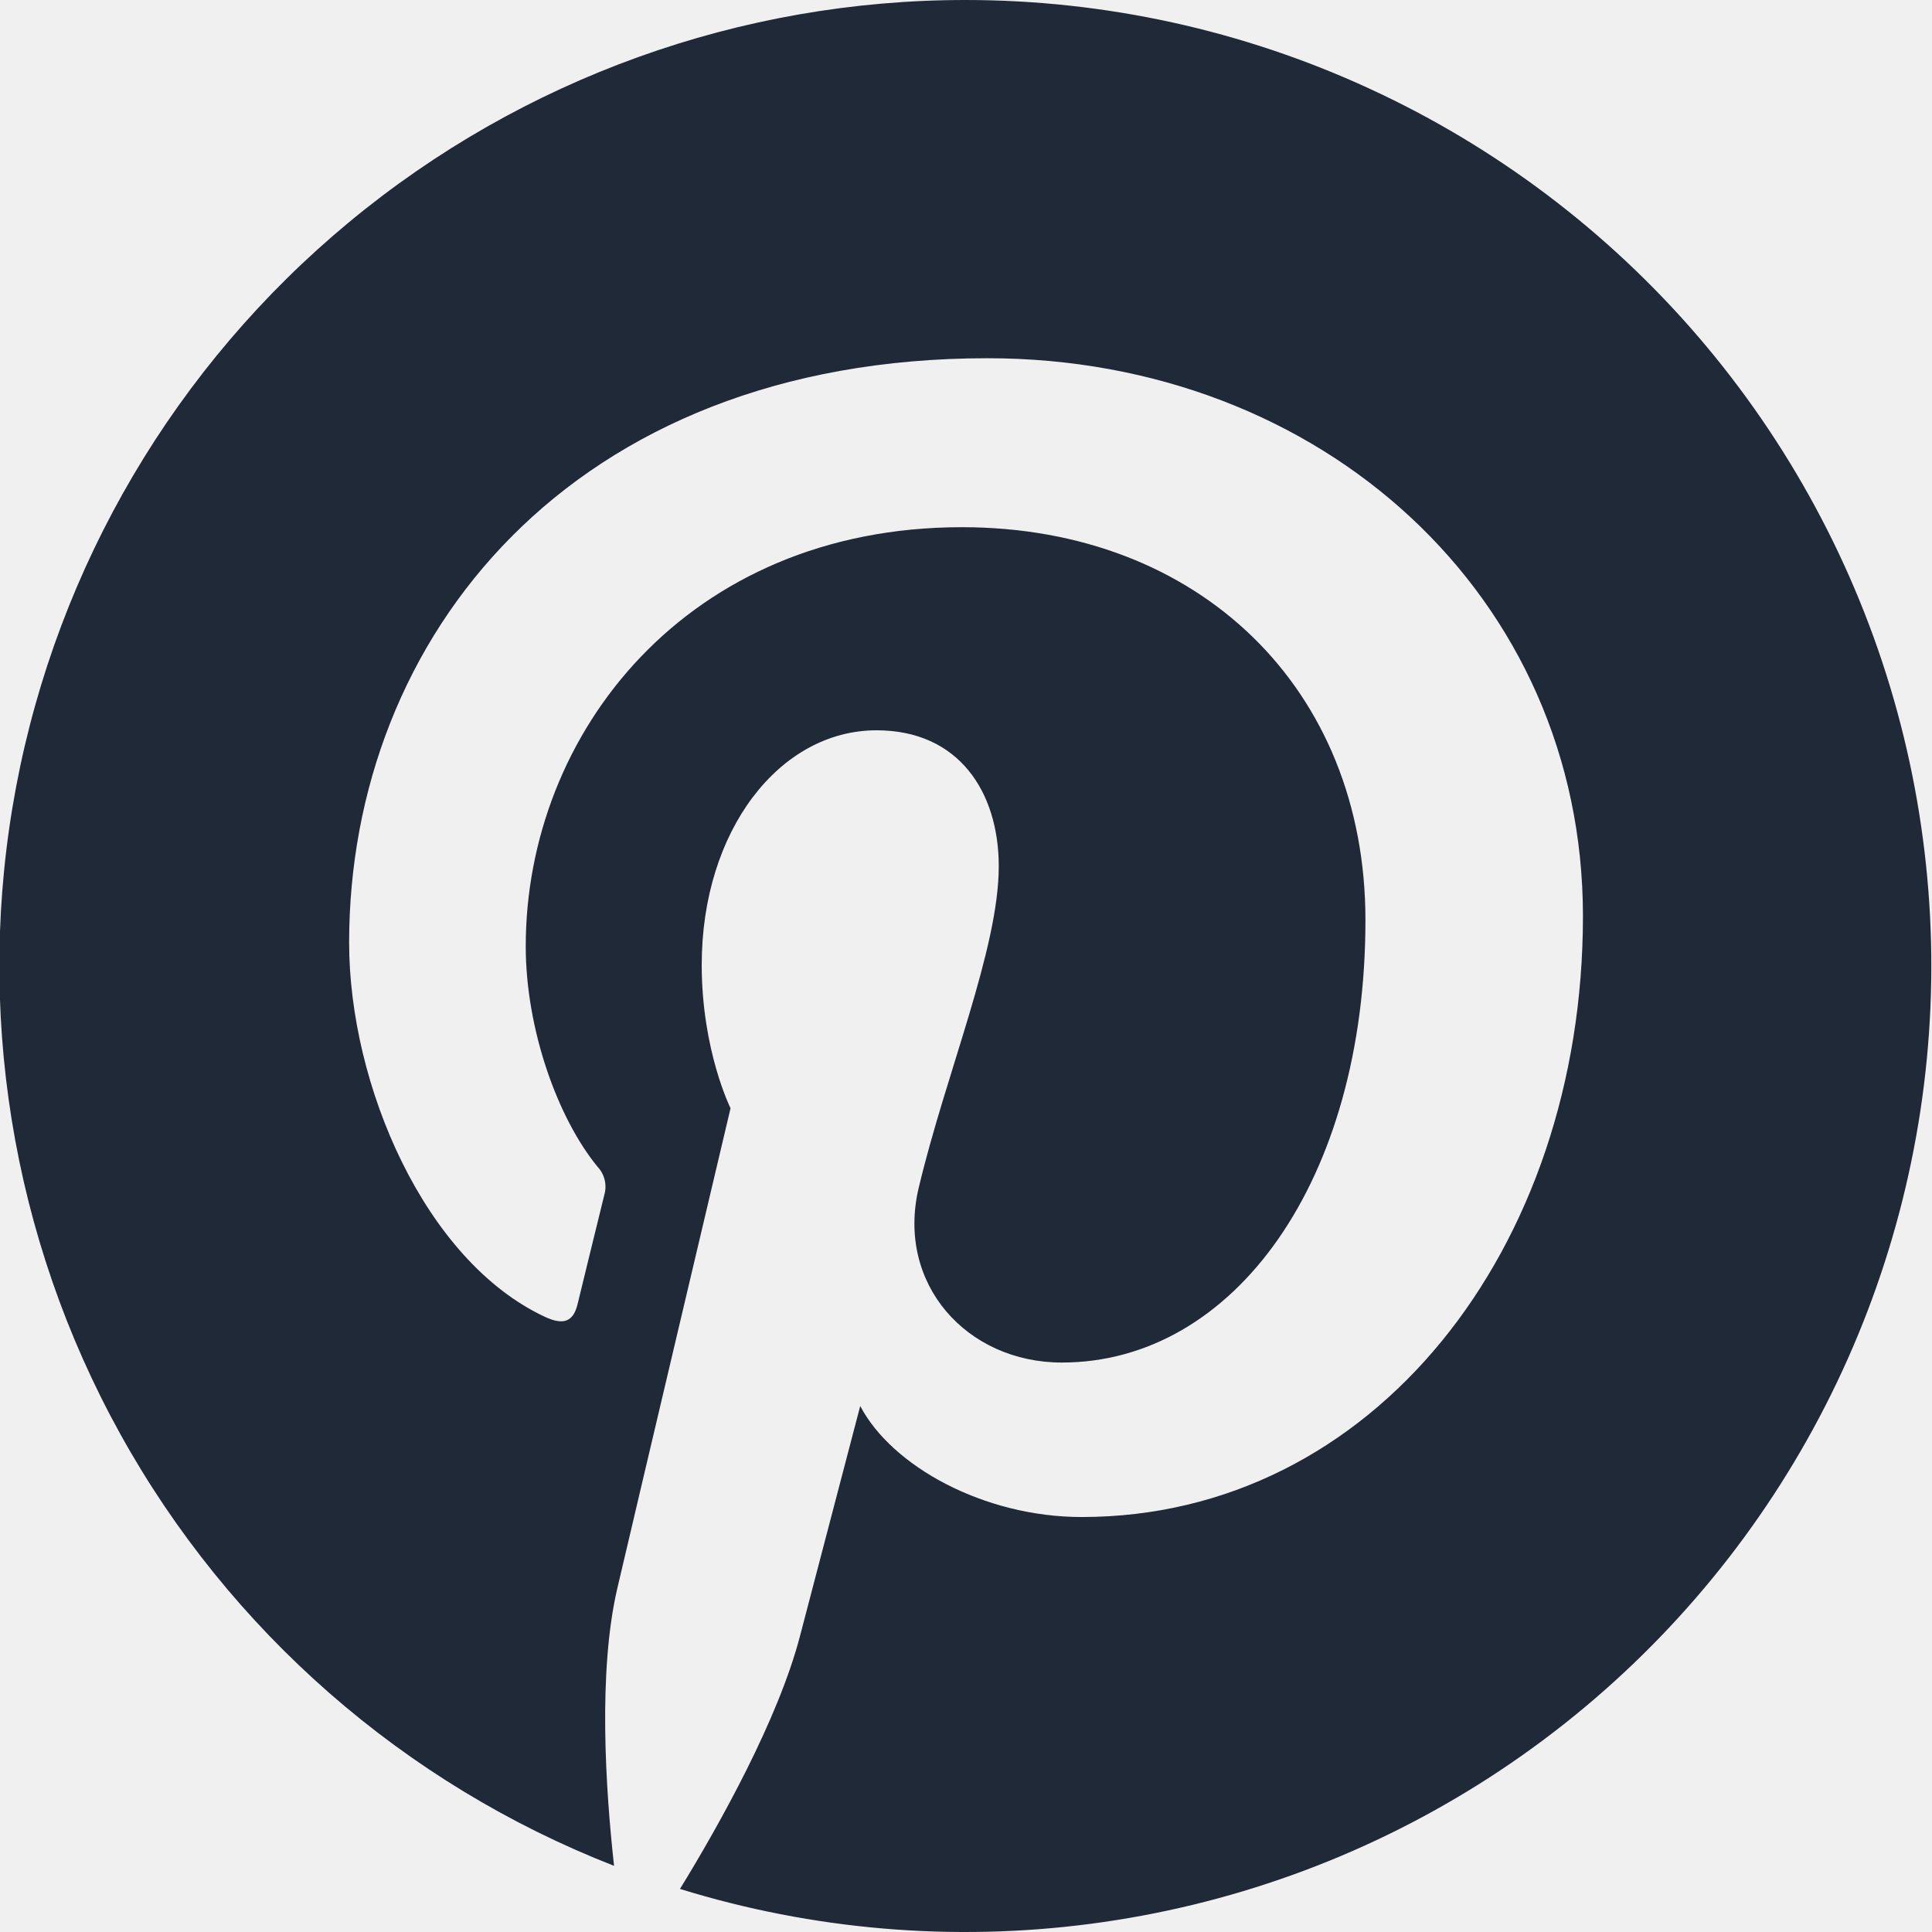
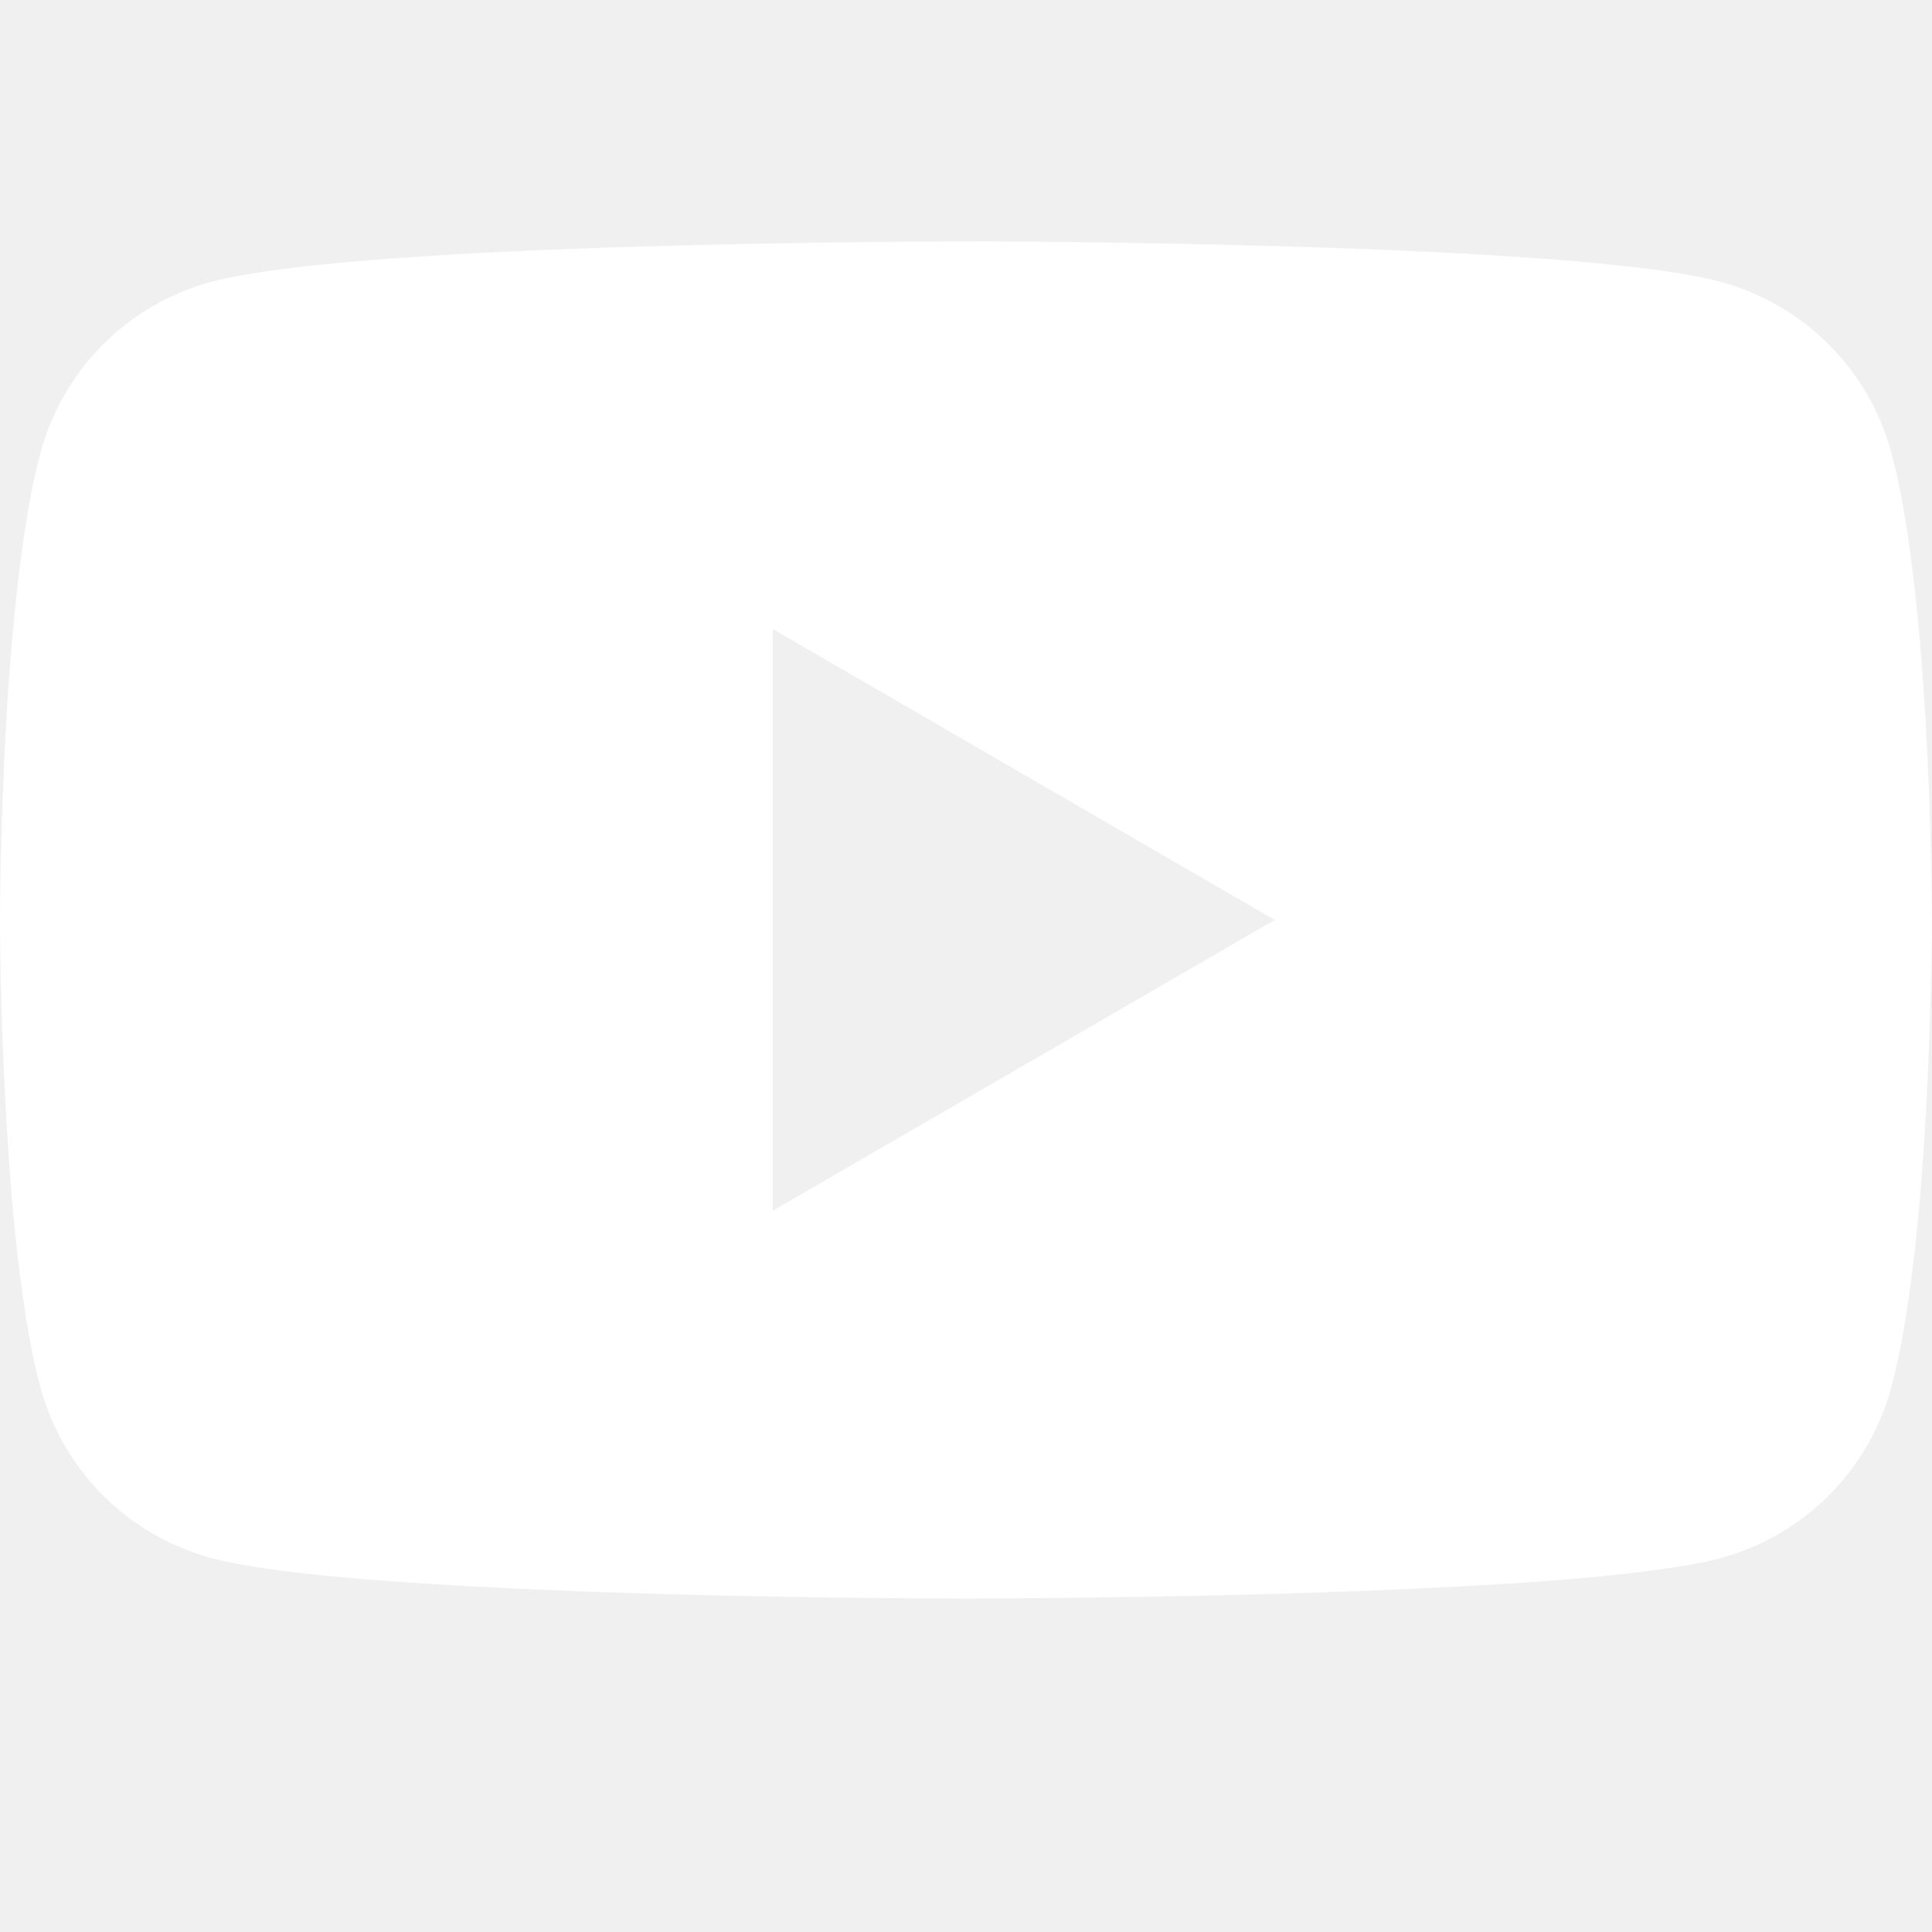
<svg xmlns="http://www.w3.org/2000/svg" width="24" height="24" viewBox="0 0 24 24" fill="none">
-   <g clip-path="url(#clip0_3_7)">
-     <path d="M12 2.41531e-06C9.202 -0.002 6.491 0.974 4.337 2.759C2.182 4.544 0.719 7.026 0.2 9.775C-0.318 12.525 0.14 15.369 1.496 17.817C2.853 20.264 5.021 22.16 7.628 23.178C7.523 22.229 7.427 20.769 7.668 19.733C7.887 18.795 9.075 13.767 9.075 13.767C9.075 13.767 8.717 13.049 8.717 11.986C8.717 10.317 9.684 9.072 10.889 9.072C11.912 9.072 12.407 9.84 12.407 10.762C12.407 11.791 11.751 13.331 11.412 14.757C11.13 15.951 12.012 16.926 13.19 16.926C15.323 16.926 16.962 14.676 16.962 11.43C16.962 8.557 14.897 6.549 11.949 6.549C8.535 6.549 6.531 9.11 6.531 11.755C6.531 12.787 6.929 13.893 7.424 14.495C7.466 14.54 7.496 14.595 7.511 14.656C7.526 14.716 7.525 14.78 7.508 14.839C7.416 15.217 7.214 16.034 7.175 16.2C7.122 16.419 7.001 16.465 6.773 16.36C5.273 15.663 4.337 13.472 4.337 11.71C4.337 7.926 7.088 4.45 12.266 4.45C16.428 4.45 19.664 7.416 19.664 11.38C19.664 15.516 17.055 18.845 13.437 18.845C12.221 18.845 11.078 18.213 10.686 17.466L9.939 20.319C9.668 21.361 8.936 22.668 8.447 23.465C10.097 23.975 11.837 24.123 13.55 23.898C15.262 23.674 16.906 23.083 18.369 22.165C19.832 21.247 21.079 20.024 22.026 18.58C22.973 17.136 23.597 15.504 23.856 13.797C24.115 12.089 24.002 10.346 23.525 8.686C23.048 7.026 22.218 5.489 21.093 4.179C19.967 2.869 18.572 1.818 17.003 1.097C15.434 0.375 13.727 0.001 12 2.41531e-06Z" fill="#1F2937" />
+   <g clip-path="url(#clip0_3_9)">
+     <path d="M12.076 2.999H12.21C13.443 3.003 19.691 3.048 21.375 3.501C21.884 3.639 22.348 3.909 22.721 4.283C23.093 4.656 23.361 5.121 23.497 5.631C23.649 6.201 23.756 6.956 23.828 7.734L23.843 7.89L23.875 8.28L23.887 8.436C23.985 9.807 23.997 11.091 23.998 11.371V11.484C23.997 11.775 23.983 13.146 23.875 14.574L23.863 14.732L23.85 14.887C23.775 15.745 23.664 16.598 23.497 17.224C23.361 17.735 23.094 18.2 22.721 18.573C22.349 18.947 21.884 19.217 21.375 19.355C19.635 19.823 13.021 19.855 12.105 19.857H11.892C11.428 19.857 9.511 19.848 7.502 19.779L7.247 19.77L7.116 19.764L6.859 19.753L6.603 19.743C4.938 19.669 3.353 19.551 2.622 19.353C2.113 19.215 1.649 18.946 1.276 18.573C0.904 18.199 0.636 17.734 0.499 17.224C0.333 16.599 0.222 15.745 0.147 14.887L0.135 14.73L0.123 14.574C0.049 13.558 0.008 12.539 0 11.52L0 11.335C0.003 11.013 0.015 9.899 0.096 8.669L0.106 8.514L0.111 8.436L0.123 8.28L0.156 7.89L0.171 7.734C0.243 6.956 0.349 6.2 0.501 5.631C0.637 5.121 0.905 4.656 1.277 4.282C1.65 3.908 2.114 3.639 2.623 3.501C3.354 3.306 4.939 3.186 6.604 3.111L6.859 3.101L7.117 3.092L7.247 3.087L7.503 3.077C8.931 3.031 10.359 3.005 11.787 3H12.076V2.999ZM9.6 7.814V15.04L15.835 11.428L9.6 7.814Z" fill="white" />
  </g>
  <defs>
-     <clipPath id="clip0_3_7">
+     <clipPath id="clip0_3_9">
      <rect width="24" height="24" fill="white" />
    </clipPath>
  </defs>
</svg>
